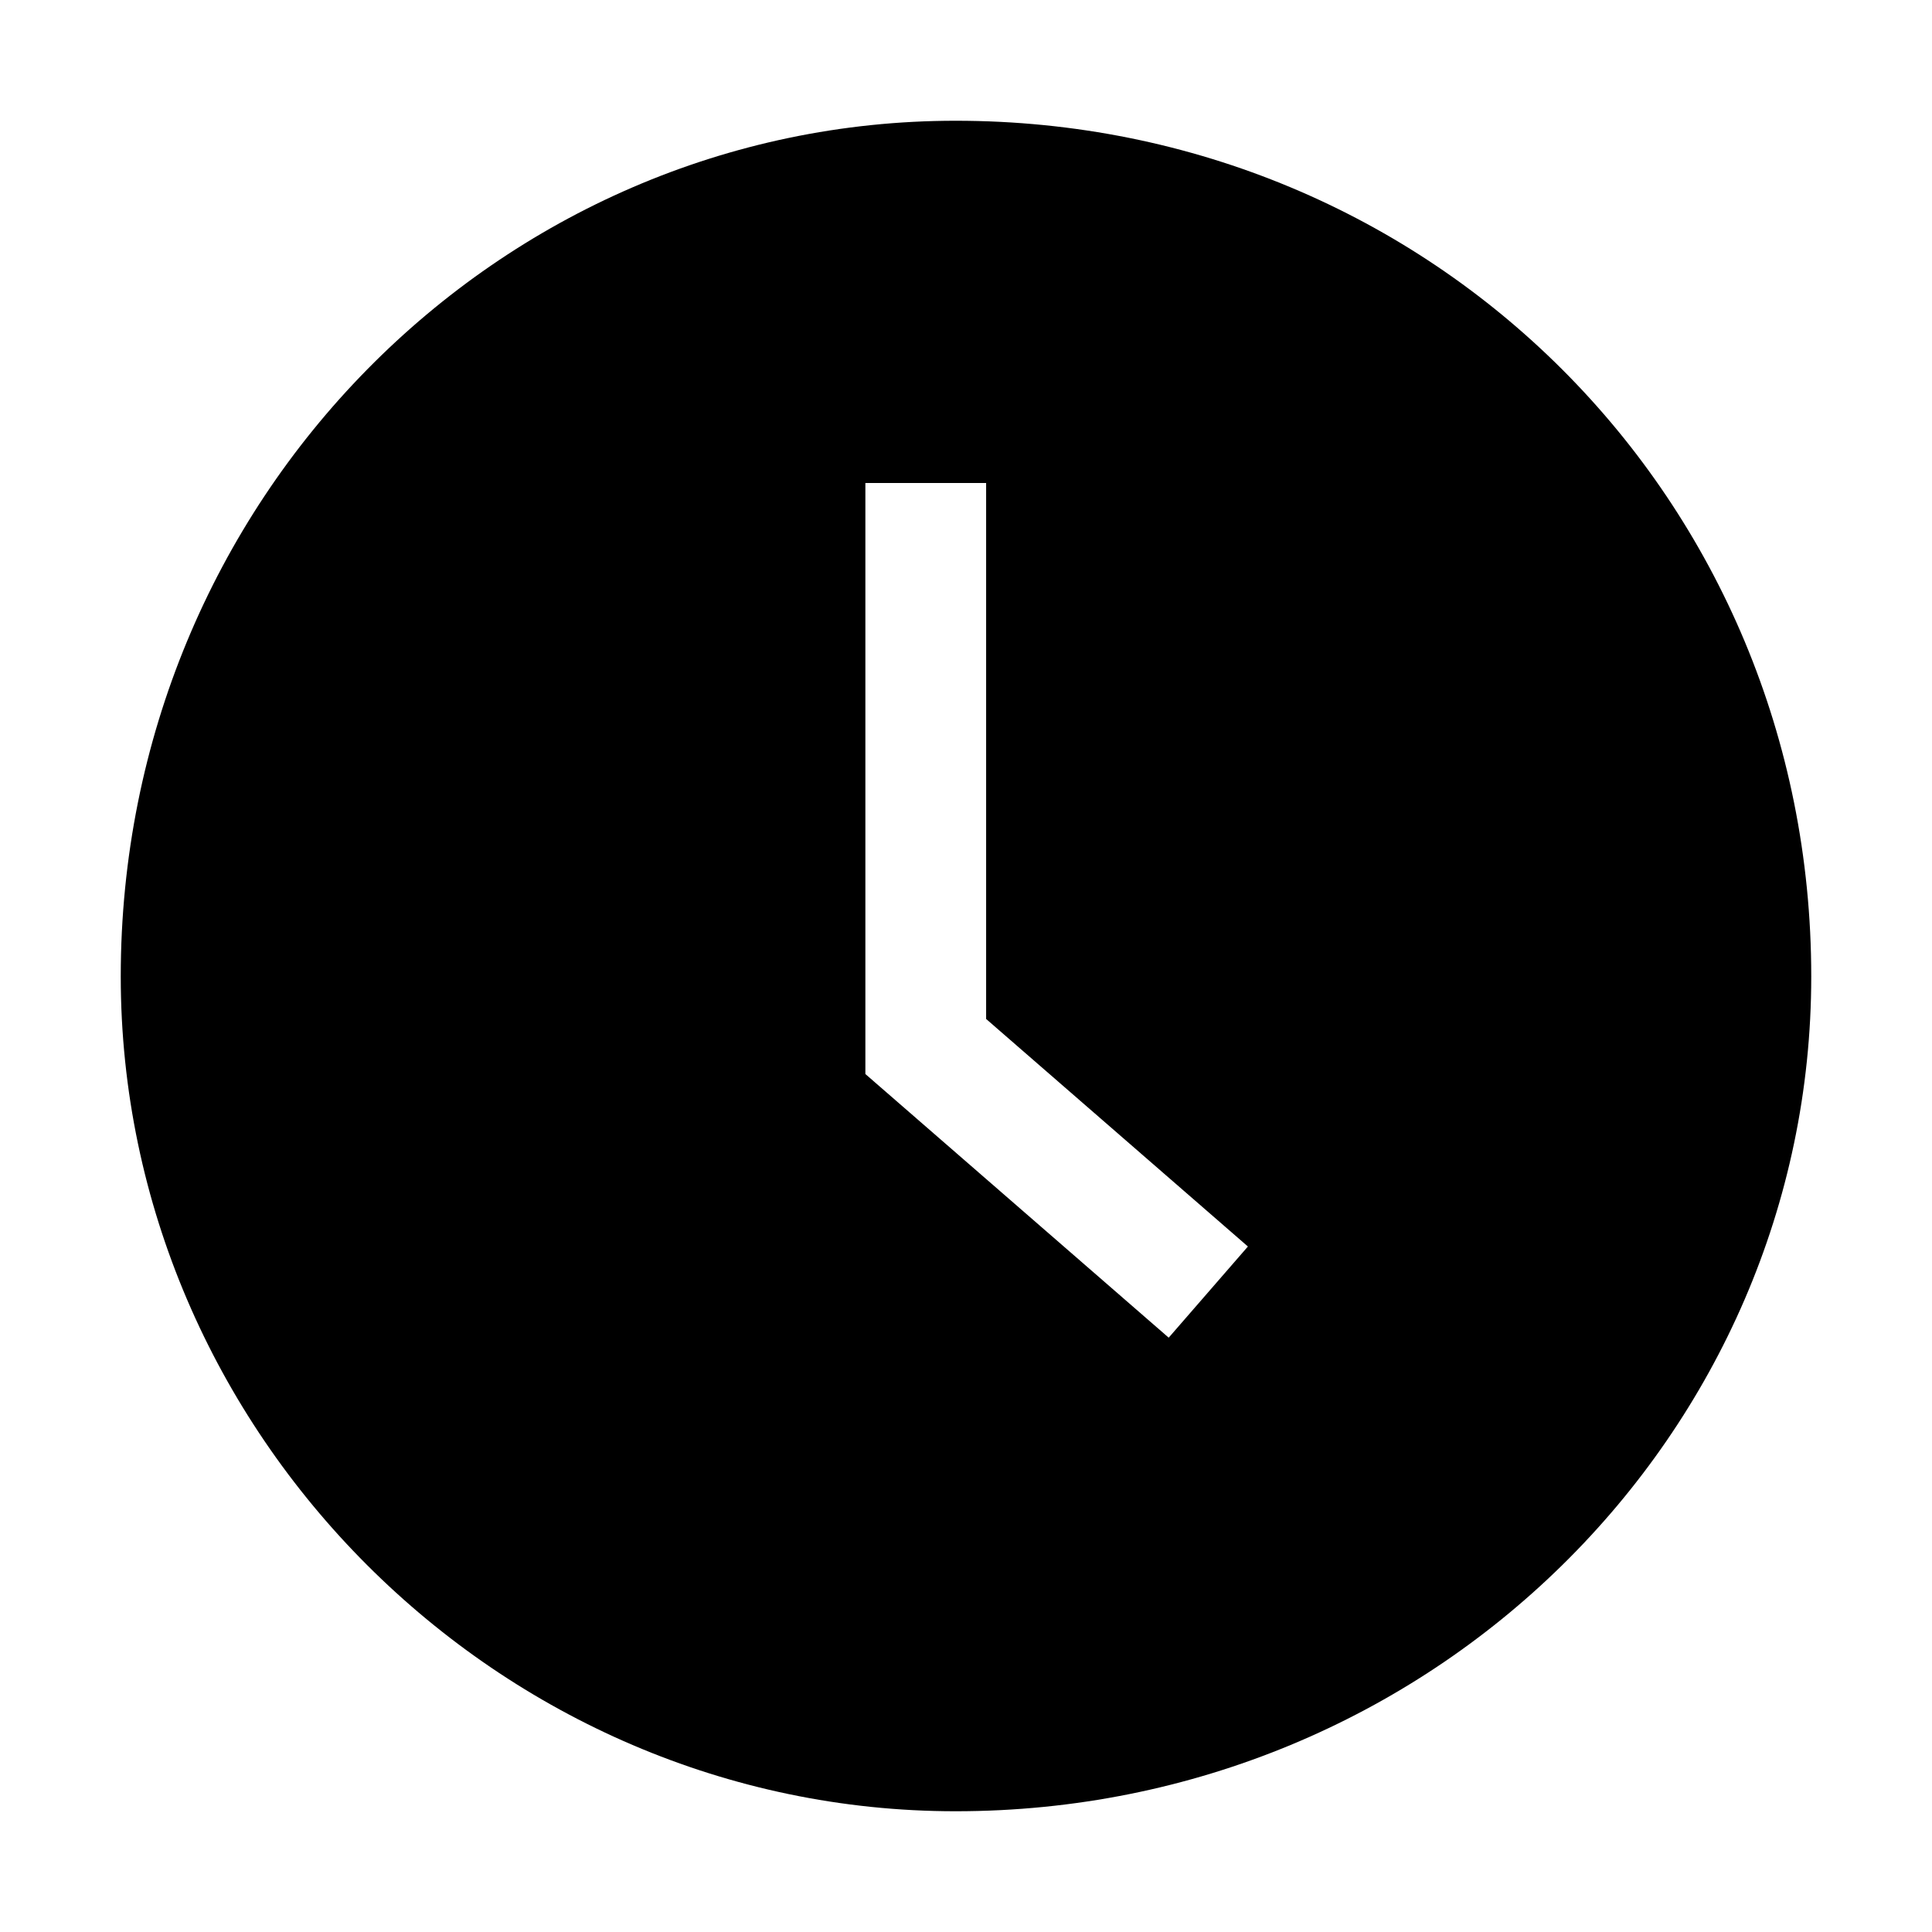
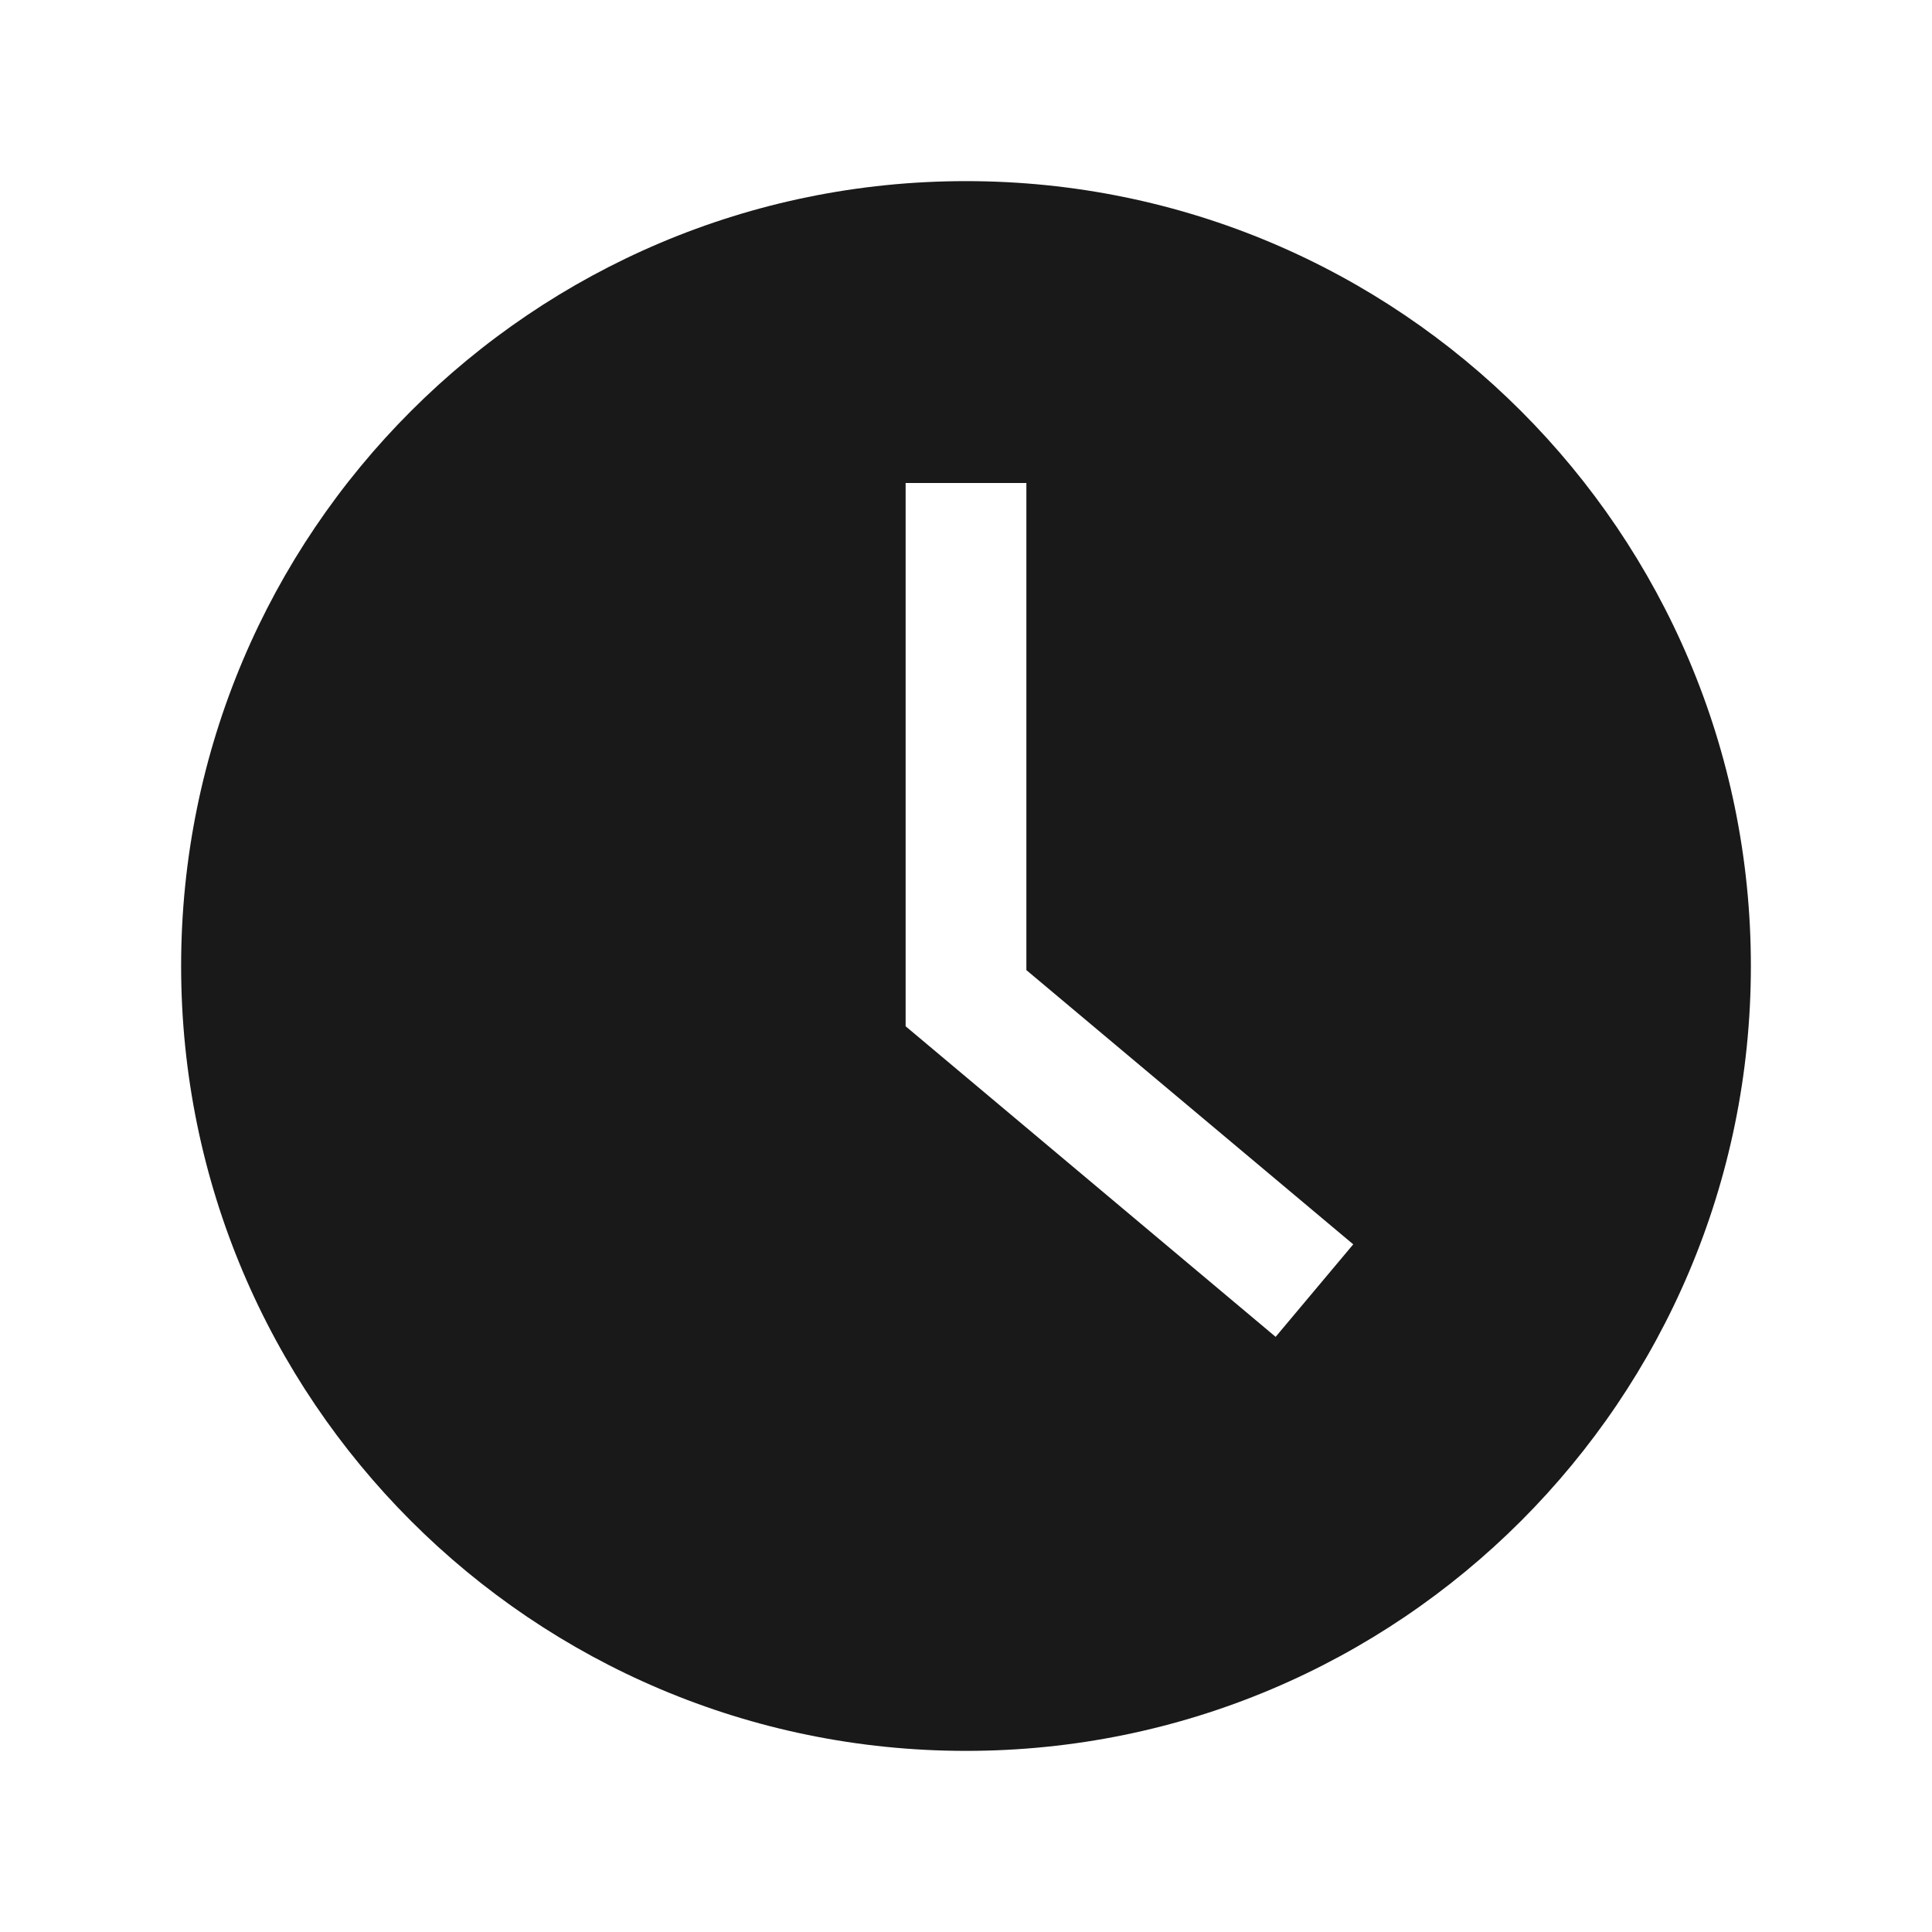
- <svg xmlns="http://www.w3.org/2000/svg" viewBox="0 0 48 48" version="1.1">
-   <path fill-rule="evenodd" d="M23.741,3 C35.598,3 45,12.402 45,24.259 C45,35.598 35.598,45 23.741,45 C12.402,45 3,35.598 3,24.259 C3,12.402 12.402,3 23.741,3 Z M24.5,12 L21.5,12 L21.5,26.684 L29.036,33.234 L31.004,30.969 L24.5,25.316 L24.5,12 Z" />
+ <svg xmlns="http://www.w3.org/2000/svg" viewBox="0 0 1024 1024" version="1.1">
+   <path fill-opacity=".9" fill-rule="evenodd" d="M512 96C741.75 96 928 282.25 928 512 928 741.75 741.75 928 512 928 282.25 928 96 741.75 96 512 96 282.25 282.25 96 512 96ZM544 256L480 256 480 544 480.064 544 676.107 708.554 717.246 659.527 544 514.176 544 256Z" />
</svg>
